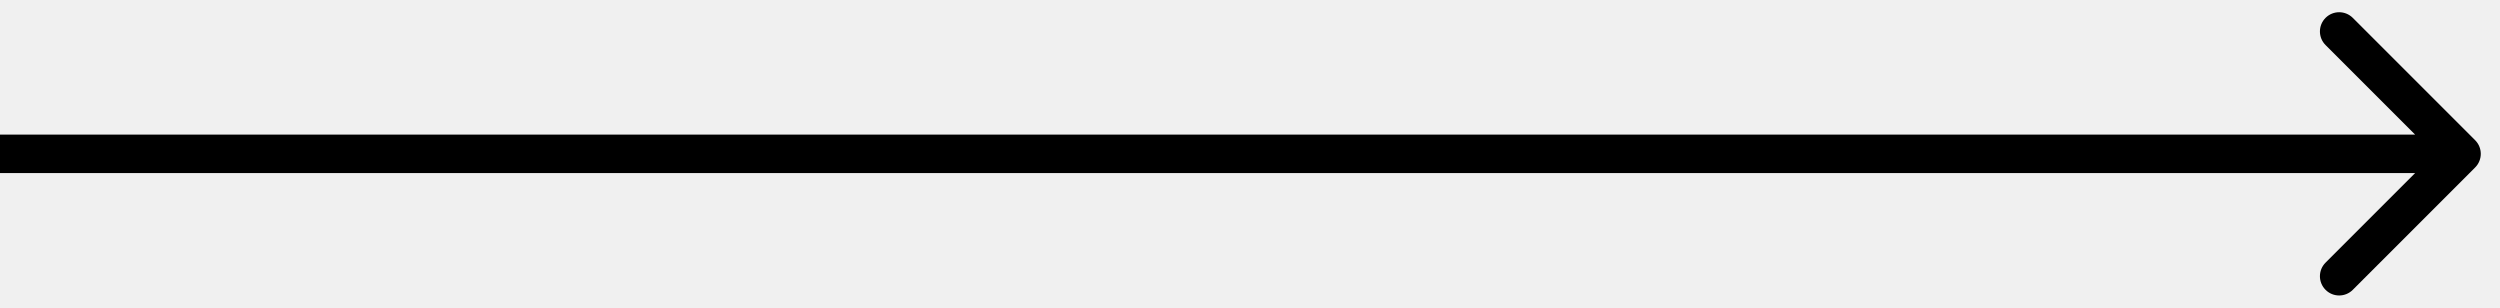
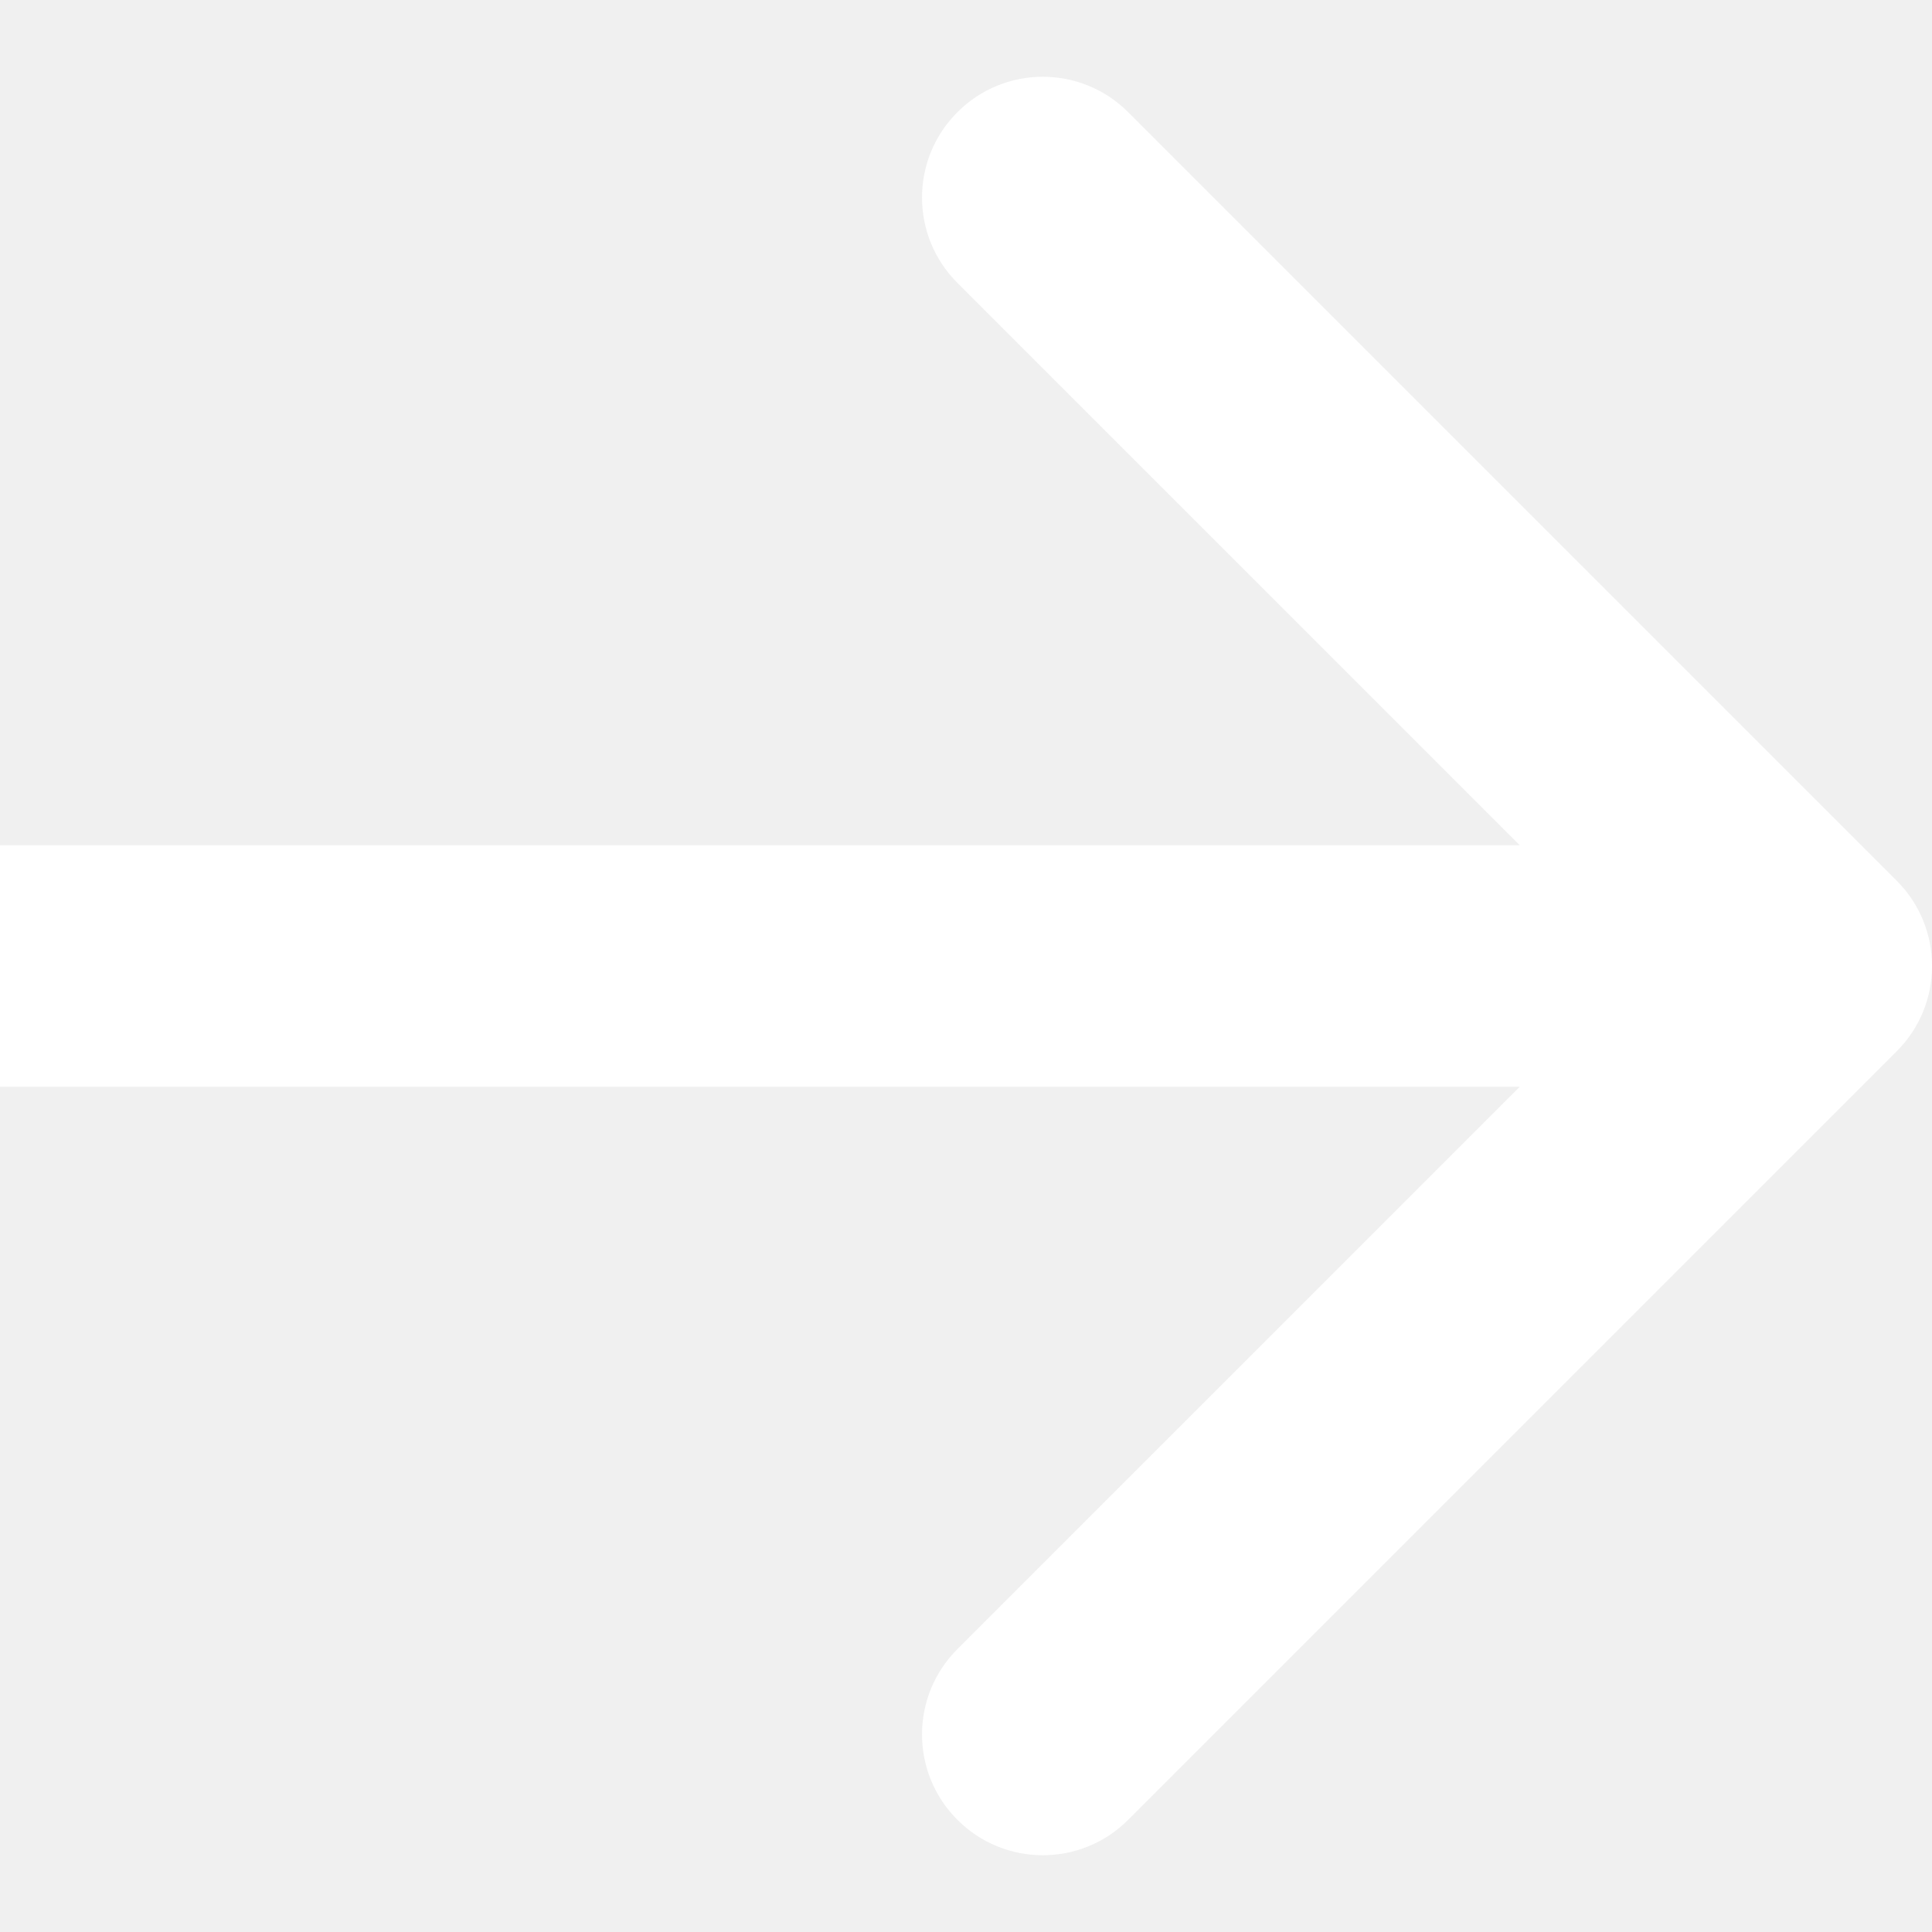
- <svg xmlns="http://www.w3.org/2000/svg" width="65" height="8" viewBox="0 0 65 8" fill="none">
-   <path d="M64.354 4.354C64.549 4.158 64.549 3.842 64.354 3.646L61.172 0.464C60.976 0.269 60.66 0.269 60.465 0.464C60.269 0.66 60.269 0.976 60.465 1.172L63.293 4L60.465 6.828C60.269 7.024 60.269 7.34 60.465 7.536C60.66 7.731 60.976 7.731 61.172 7.536L64.354 4.354ZM0 4.5H64V3.5H0L0 4.5Z" fill="black" />
+ <svg xmlns="http://www.w3.org/2000/svg" width="16" height="16" viewBox="0 0 16 16" fill="none">
+   <path d="M15.707 8.707C16.098 8.317 16.098 7.683 15.707 7.293L9.343 0.929C8.953 0.538 8.319 0.538 7.929 0.929C7.538 1.319 7.538 1.953 7.929 2.343L13.586 8L7.929 13.657C7.538 14.047 7.538 14.681 7.929 15.071C8.319 15.462 8.953 15.462 9.343 15.071L15.707 8.707ZM0 9H15V7H0V9Z" fill="white" />
</svg>
